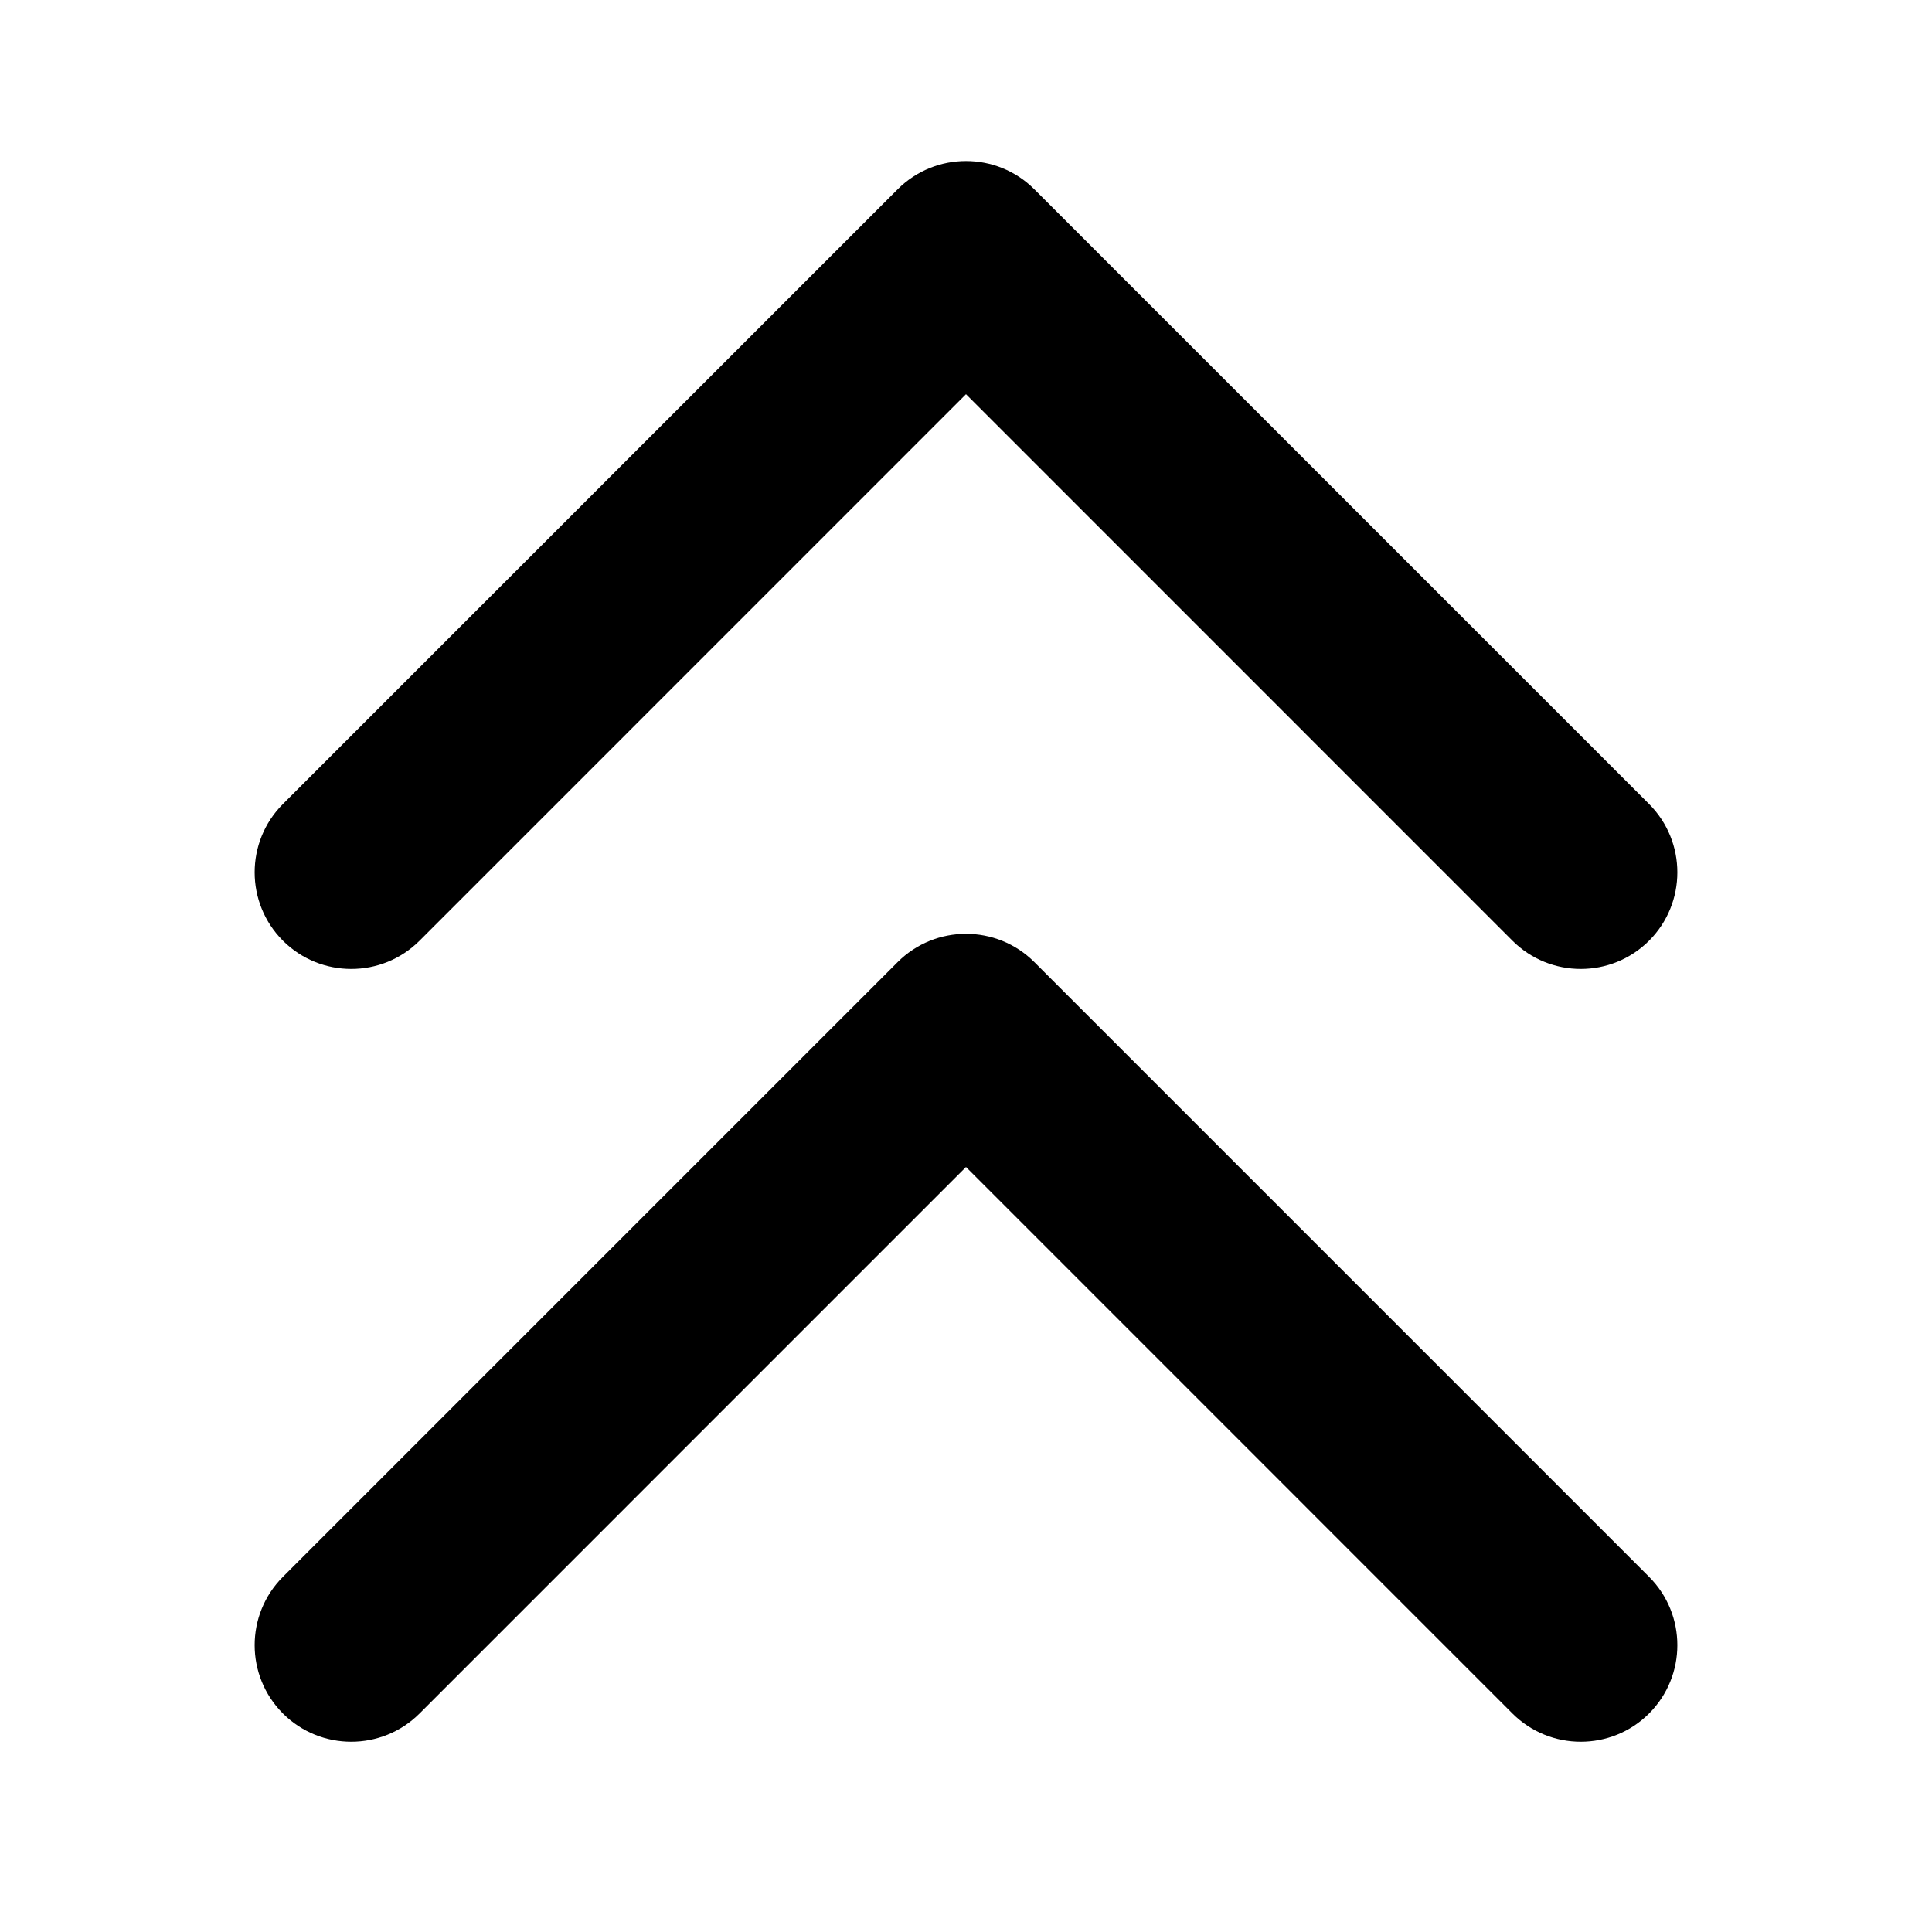
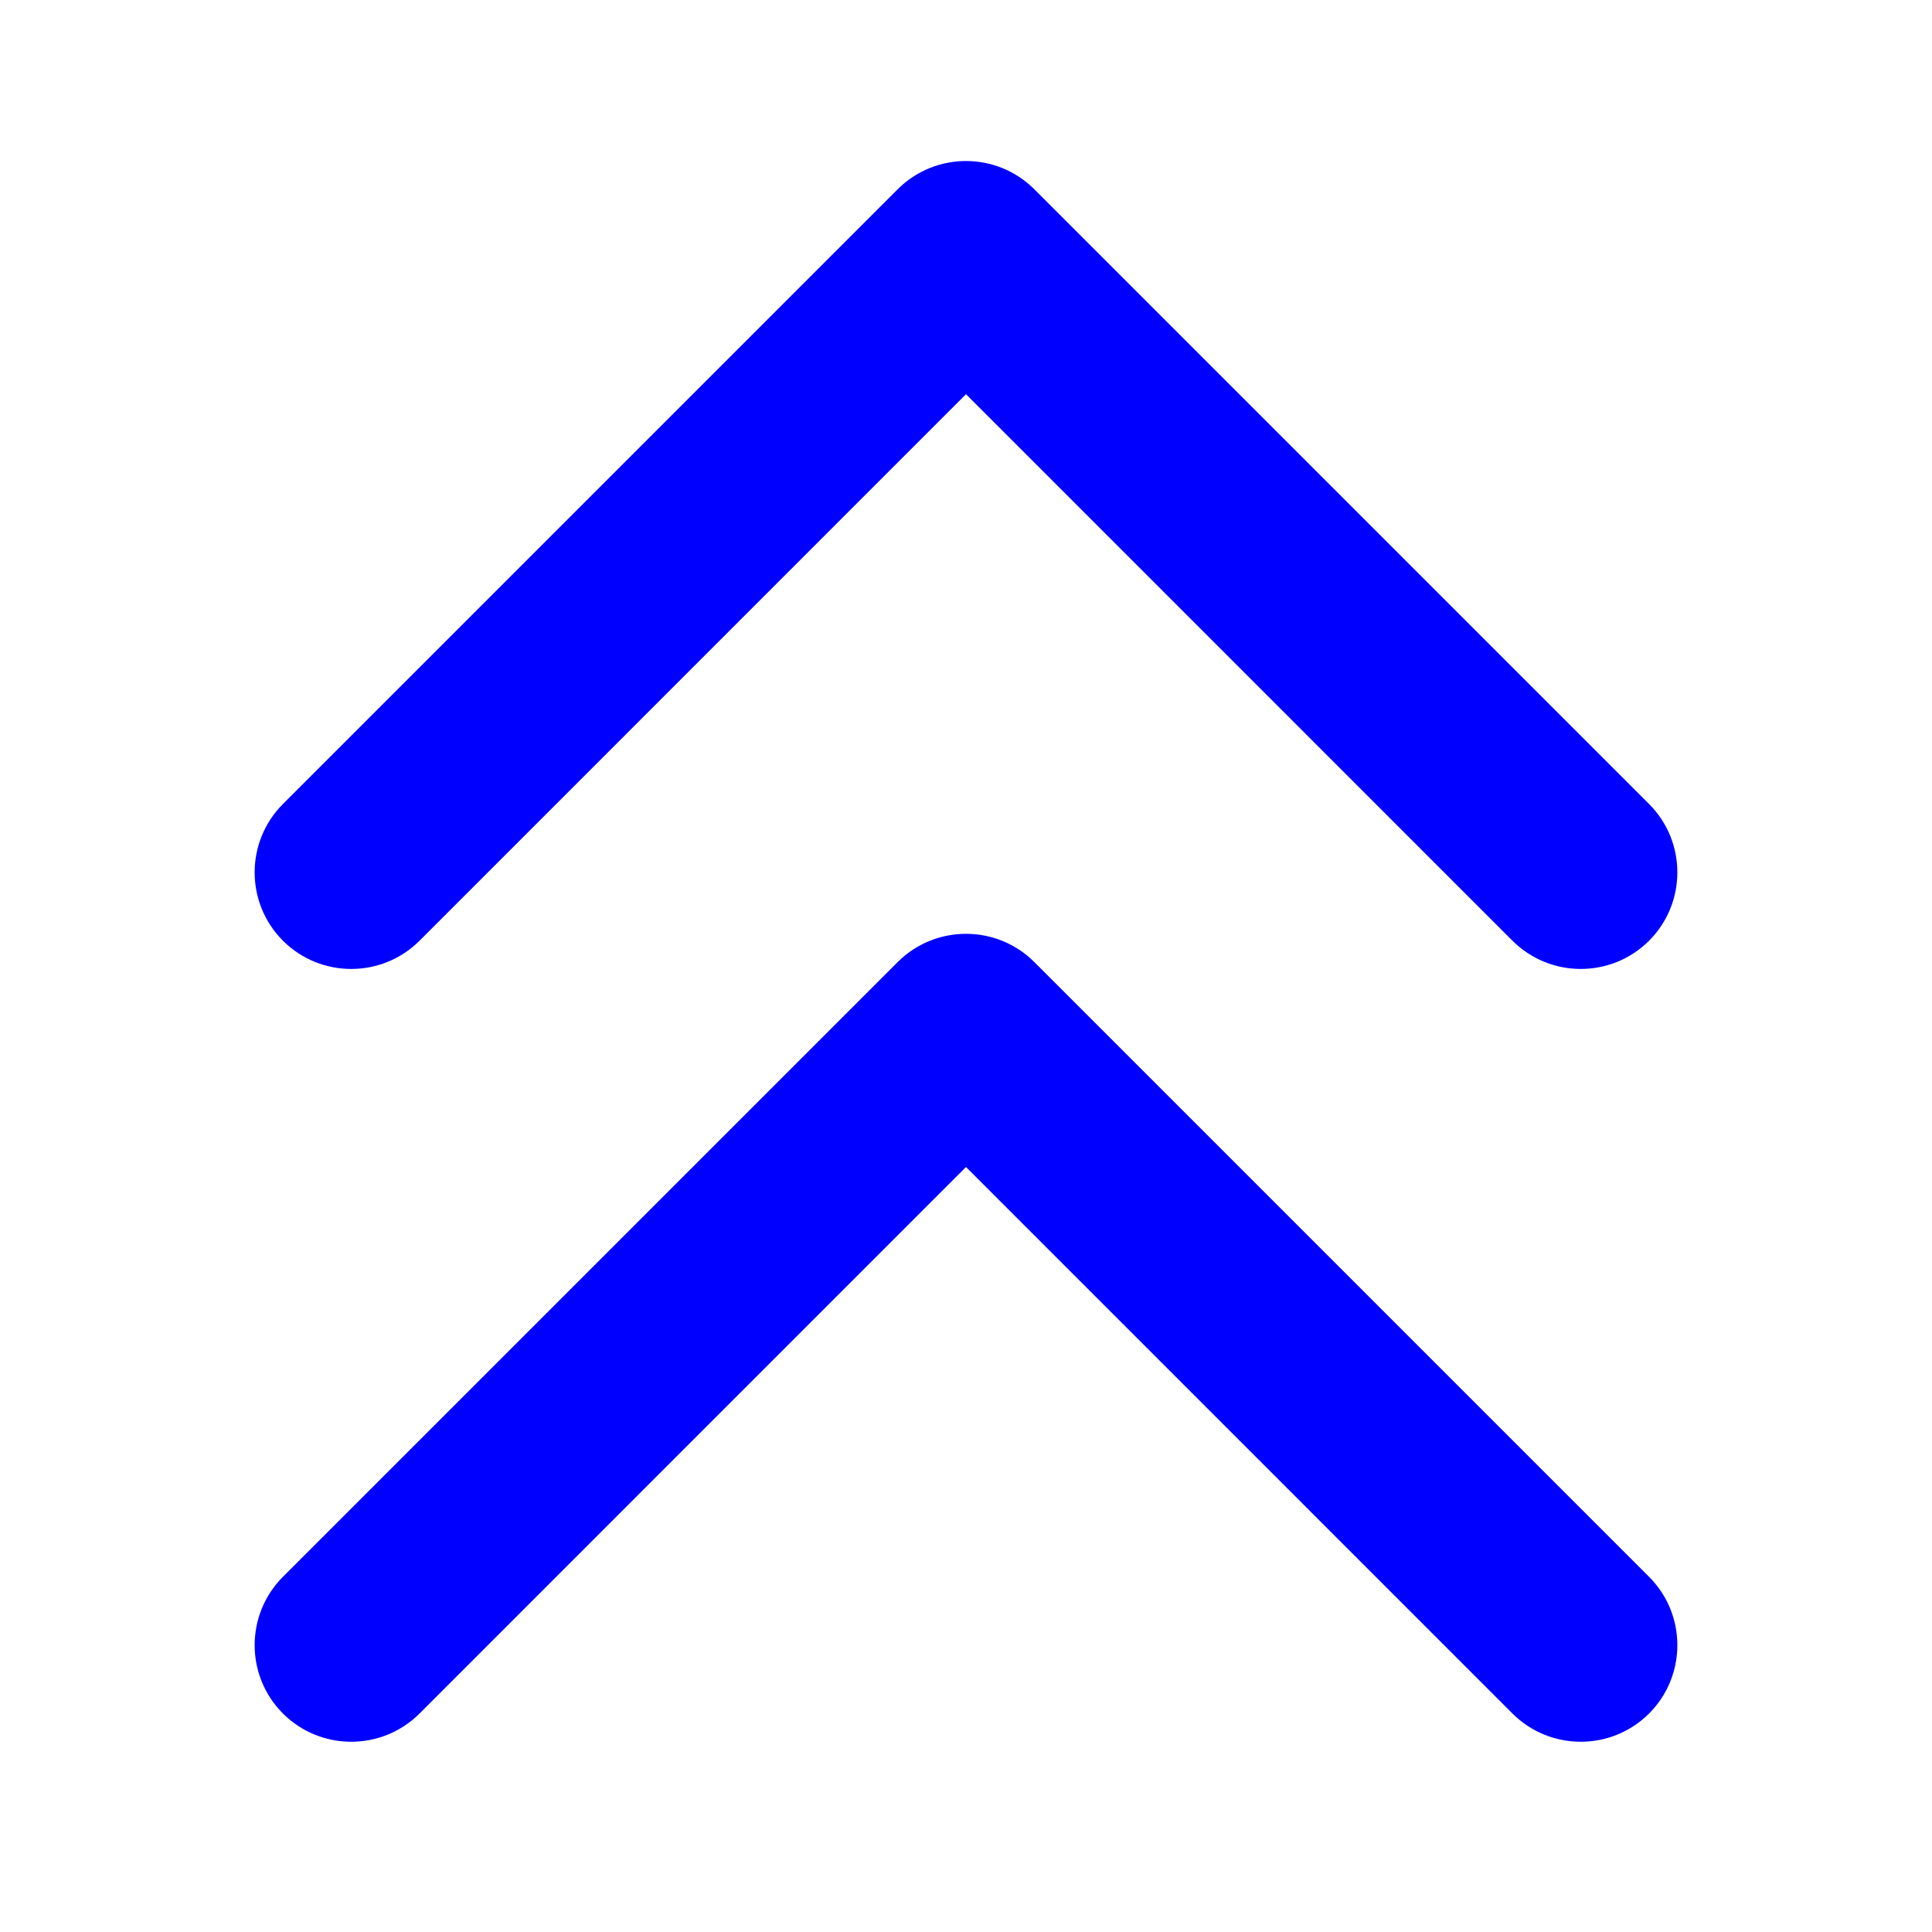
<svg xmlns="http://www.w3.org/2000/svg" width="30" height="30" viewBox="0 0 30 30" fill="none">
  <g id="Frame 1">
-     <path id="Arrow 1" d="M16.061 2.939C15.475 2.354 14.525 2.354 13.939 2.939L4.393 12.485C3.808 13.071 3.808 14.021 4.393 14.607C4.979 15.192 5.929 15.192 6.515 14.607L15 6.121L23.485 14.607C24.071 15.192 25.021 15.192 25.607 14.607C26.192 14.021 26.192 13.071 25.607 12.485L16.061 2.939ZM16.5 6V4H13.5V6H16.5Z" fill="black" />
-     <path id="Arrow 2" d="M16.061 14.939C15.475 14.354 14.525 14.354 13.939 14.939L4.393 24.485C3.808 25.071 3.808 26.021 4.393 26.607C4.979 27.192 5.929 27.192 6.515 26.607L15 18.121L23.485 26.607C24.071 27.192 25.021 27.192 25.607 26.607C26.192 26.021 26.192 25.071 25.607 24.485L16.061 14.939ZM16.5 18V16H13.5V18H16.5Z" fill="black" />
+     <path id="Arrow 1" d="M16.061 2.939C15.475 2.354 14.525 2.354 13.939 2.939L4.393 12.485C3.808 13.071 3.808 14.021 4.393 14.607C4.979 15.192 5.929 15.192 6.515 14.607L15 6.121L23.485 14.607C24.071 15.192 25.021 15.192 25.607 14.607C26.192 14.021 26.192 13.071 25.607 12.485L16.061 2.939ZM16.5 6V4H13.5V6H16.5Z" fill="blue" />
+     <path id="Arrow 2" d="M16.061 14.939C15.475 14.354 14.525 14.354 13.939 14.939L4.393 24.485C3.808 25.071 3.808 26.021 4.393 26.607C4.979 27.192 5.929 27.192 6.515 26.607L15 18.121L23.485 26.607C24.071 27.192 25.021 27.192 25.607 26.607C26.192 26.021 26.192 25.071 25.607 24.485L16.061 14.939ZM16.5 18V16H13.5V18H16.5Z" fill="blue" />
  </g>
</svg>
